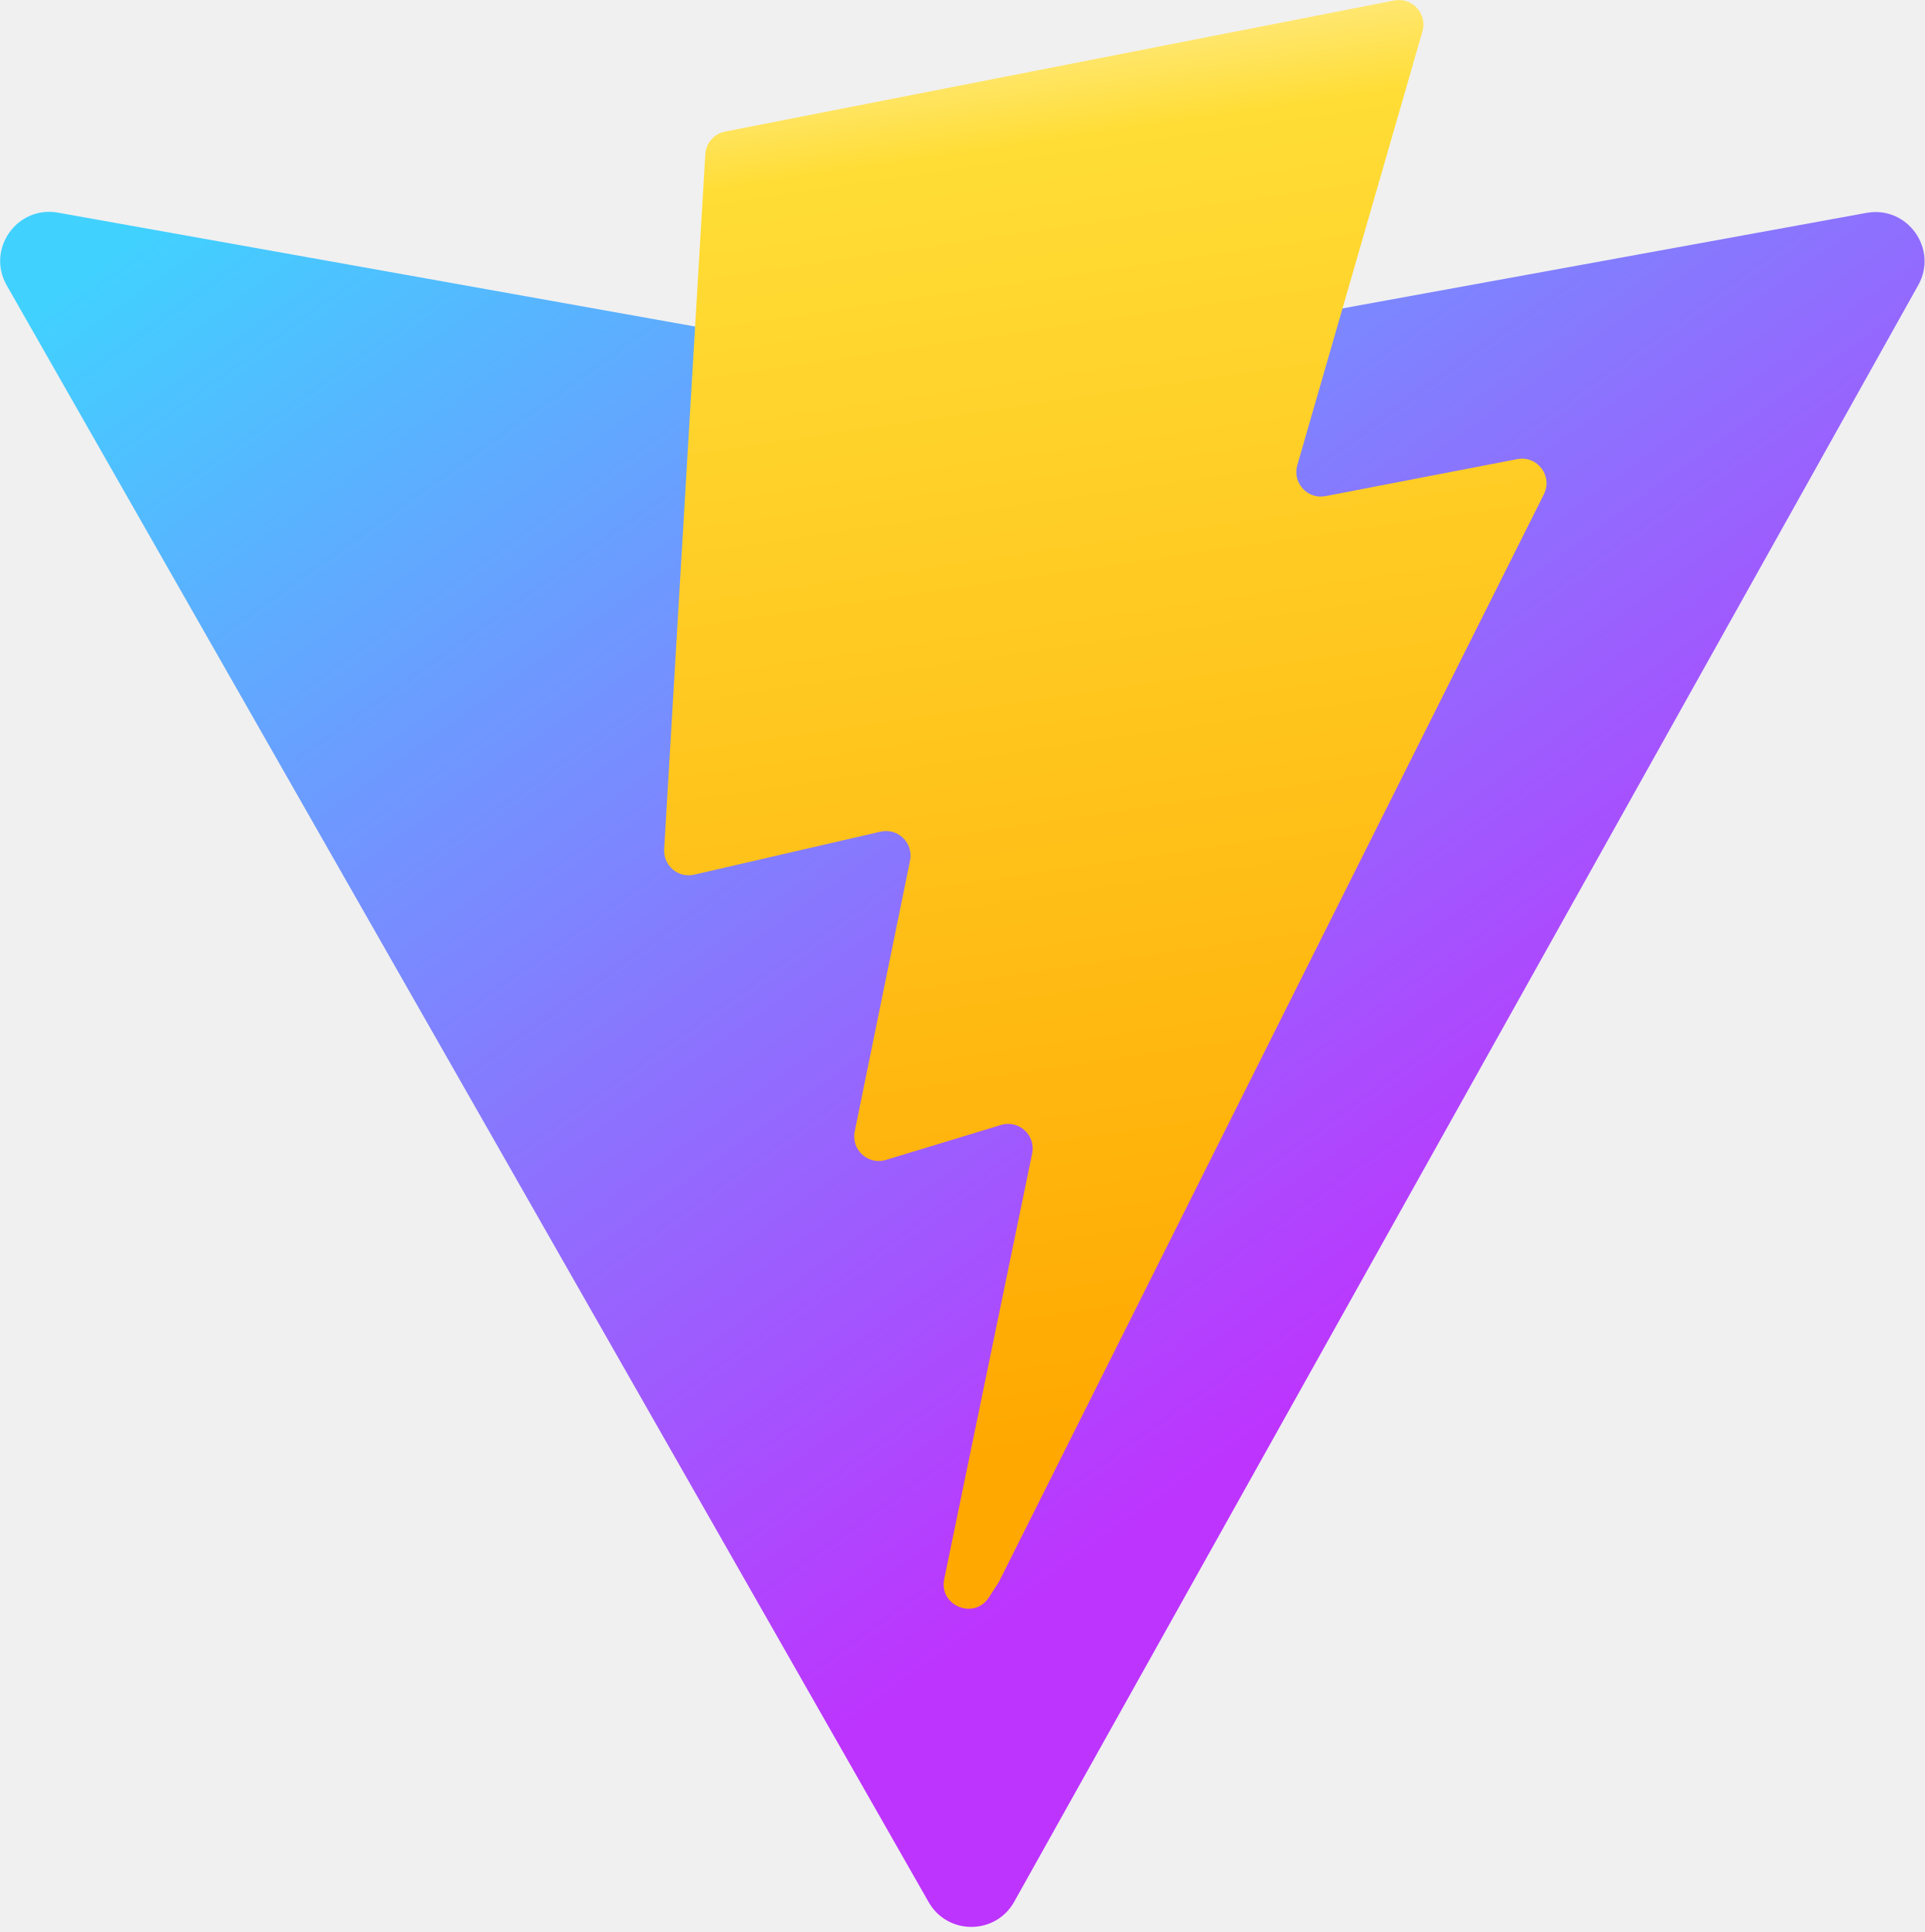
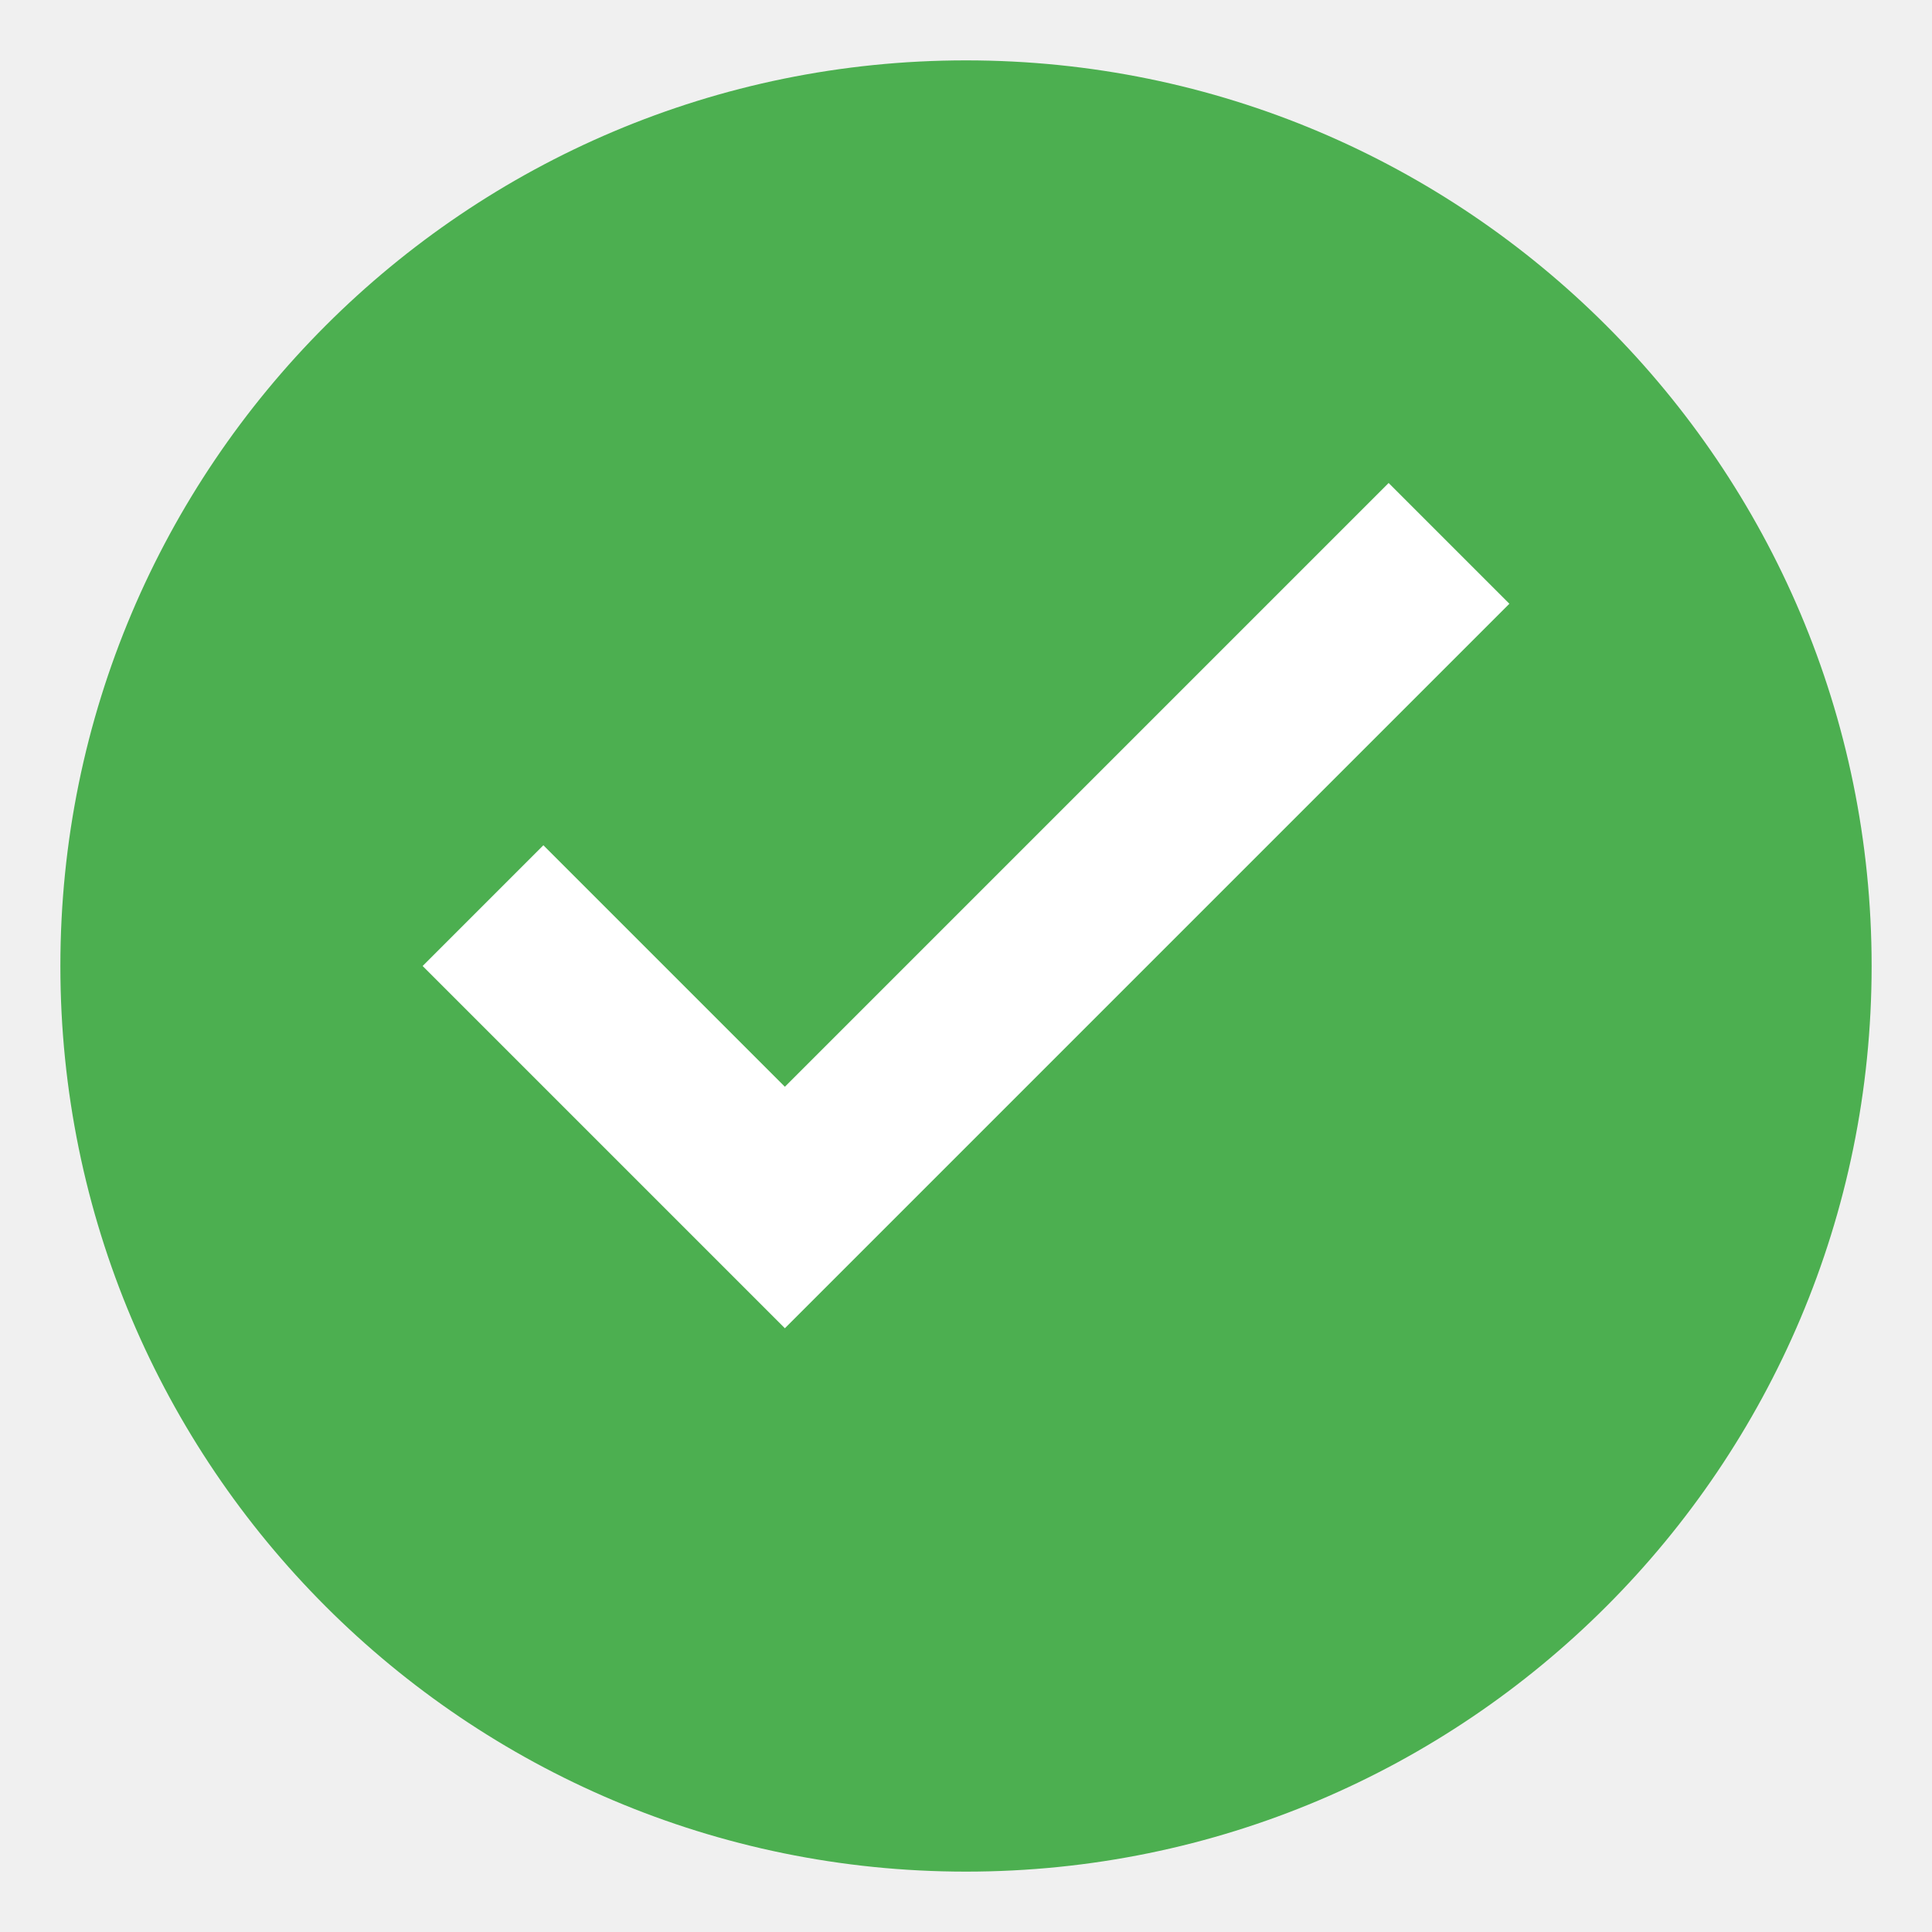
- <svg xmlns="http://www.w3.org/2000/svg" aria-hidden="true" role="img" class="iconify iconify--logos" width="31.88" height="32" preserveAspectRatio="xMidYMid meet" viewBox="0 0 256 257">
-   <defs>
-     <linearGradient id="IconifyId1813088fe1fbc01fb466" x1="-.828%" x2="57.636%" y1="7.652%" y2="78.411%">
-       <stop offset="0%" stop-color="#41D1FF" />
-       <stop offset="100%" stop-color="#BD34FE" />
-     </linearGradient>
-     <linearGradient id="IconifyId1813088fe1fbc01fb467" x1="43.376%" x2="50.316%" y1="2.242%" y2="89.03%">
-       <stop offset="0%" stop-color="#FFEA83" />
-       <stop offset="8.333%" stop-color="#FFDD35" />
-       <stop offset="100%" stop-color="#FFA800" />
-     </linearGradient>
-   </defs>
-   <path fill="url(#IconifyId1813088fe1fbc01fb466)" d="M255.153 37.938L134.897 252.976c-2.483 4.44-8.862 4.466-11.382.048L.875 37.958c-2.746-4.814 1.371-10.646 6.827-9.67l120.385 21.517a6.537 6.537 0 0 0 2.322-.004l117.867-21.483c5.438-.991 9.574 4.796 6.877 9.62Z" />
-   <path fill="url(#IconifyId1813088fe1fbc01fb467)" d="M185.432.063L96.44 17.501a3.268 3.268 0 0 0-2.634 3.014l-5.474 92.456a3.268 3.268 0 0 0 3.997 3.378l24.777-5.718c2.318-.535 4.413 1.507 3.936 3.838l-7.361 36.047c-.495 2.426 1.782 4.5 4.151 3.78l15.304-4.649c2.372-.72 4.652 1.36 4.15 3.788l-11.698 56.621c-.732 3.542 3.979 5.473 5.943 2.437l1.313-2.028l72.516-144.72c1.215-2.423-.88-5.186-3.54-4.672l-25.505 4.922c-2.396.462-4.435-1.77-3.759-4.114l16.646-57.705c.677-2.35-1.37-4.583-3.769-4.113Z" />
+ <svg xmlns="http://www.w3.org/2000/svg" width="128" height="128" viewBox="0 0 128 128" fill="none">
+   <circle cx="64" cy="64" r="60" fill="#4CAF50" />
+   <path d="M52 72L36 56L28 64L52 88L100 40L92 32L52 72Z" fill="white" />
</svg>
